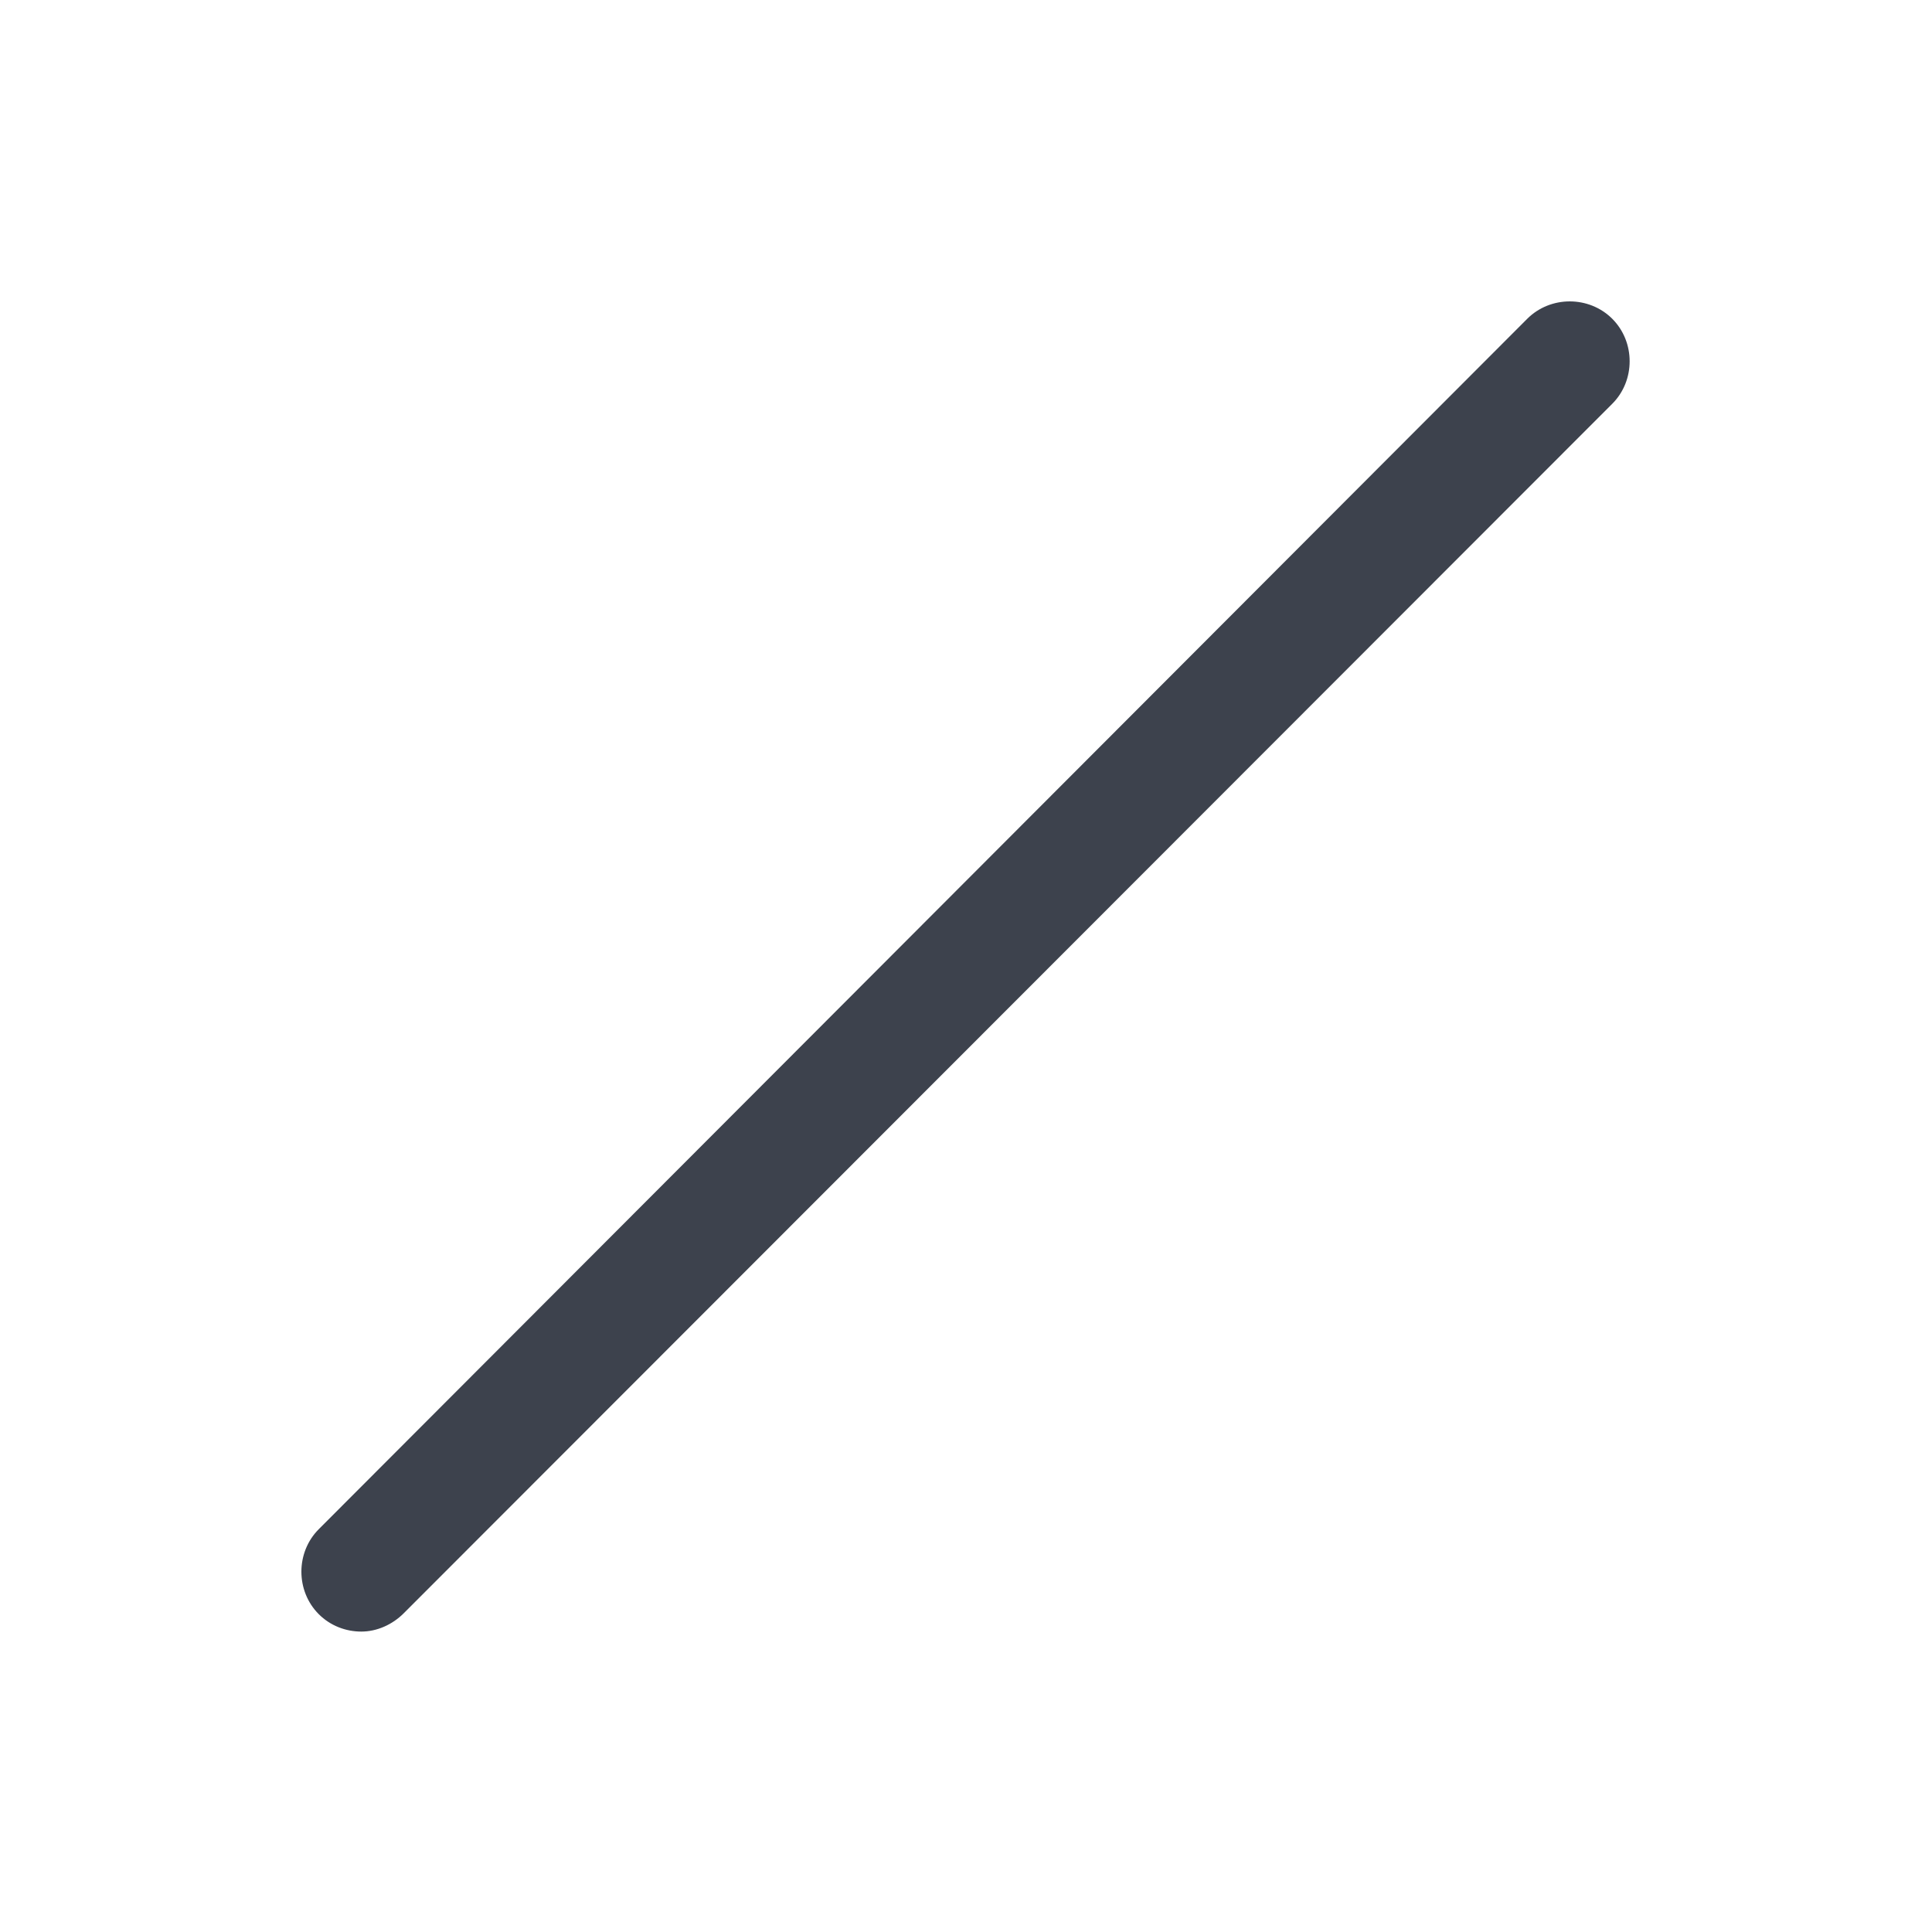
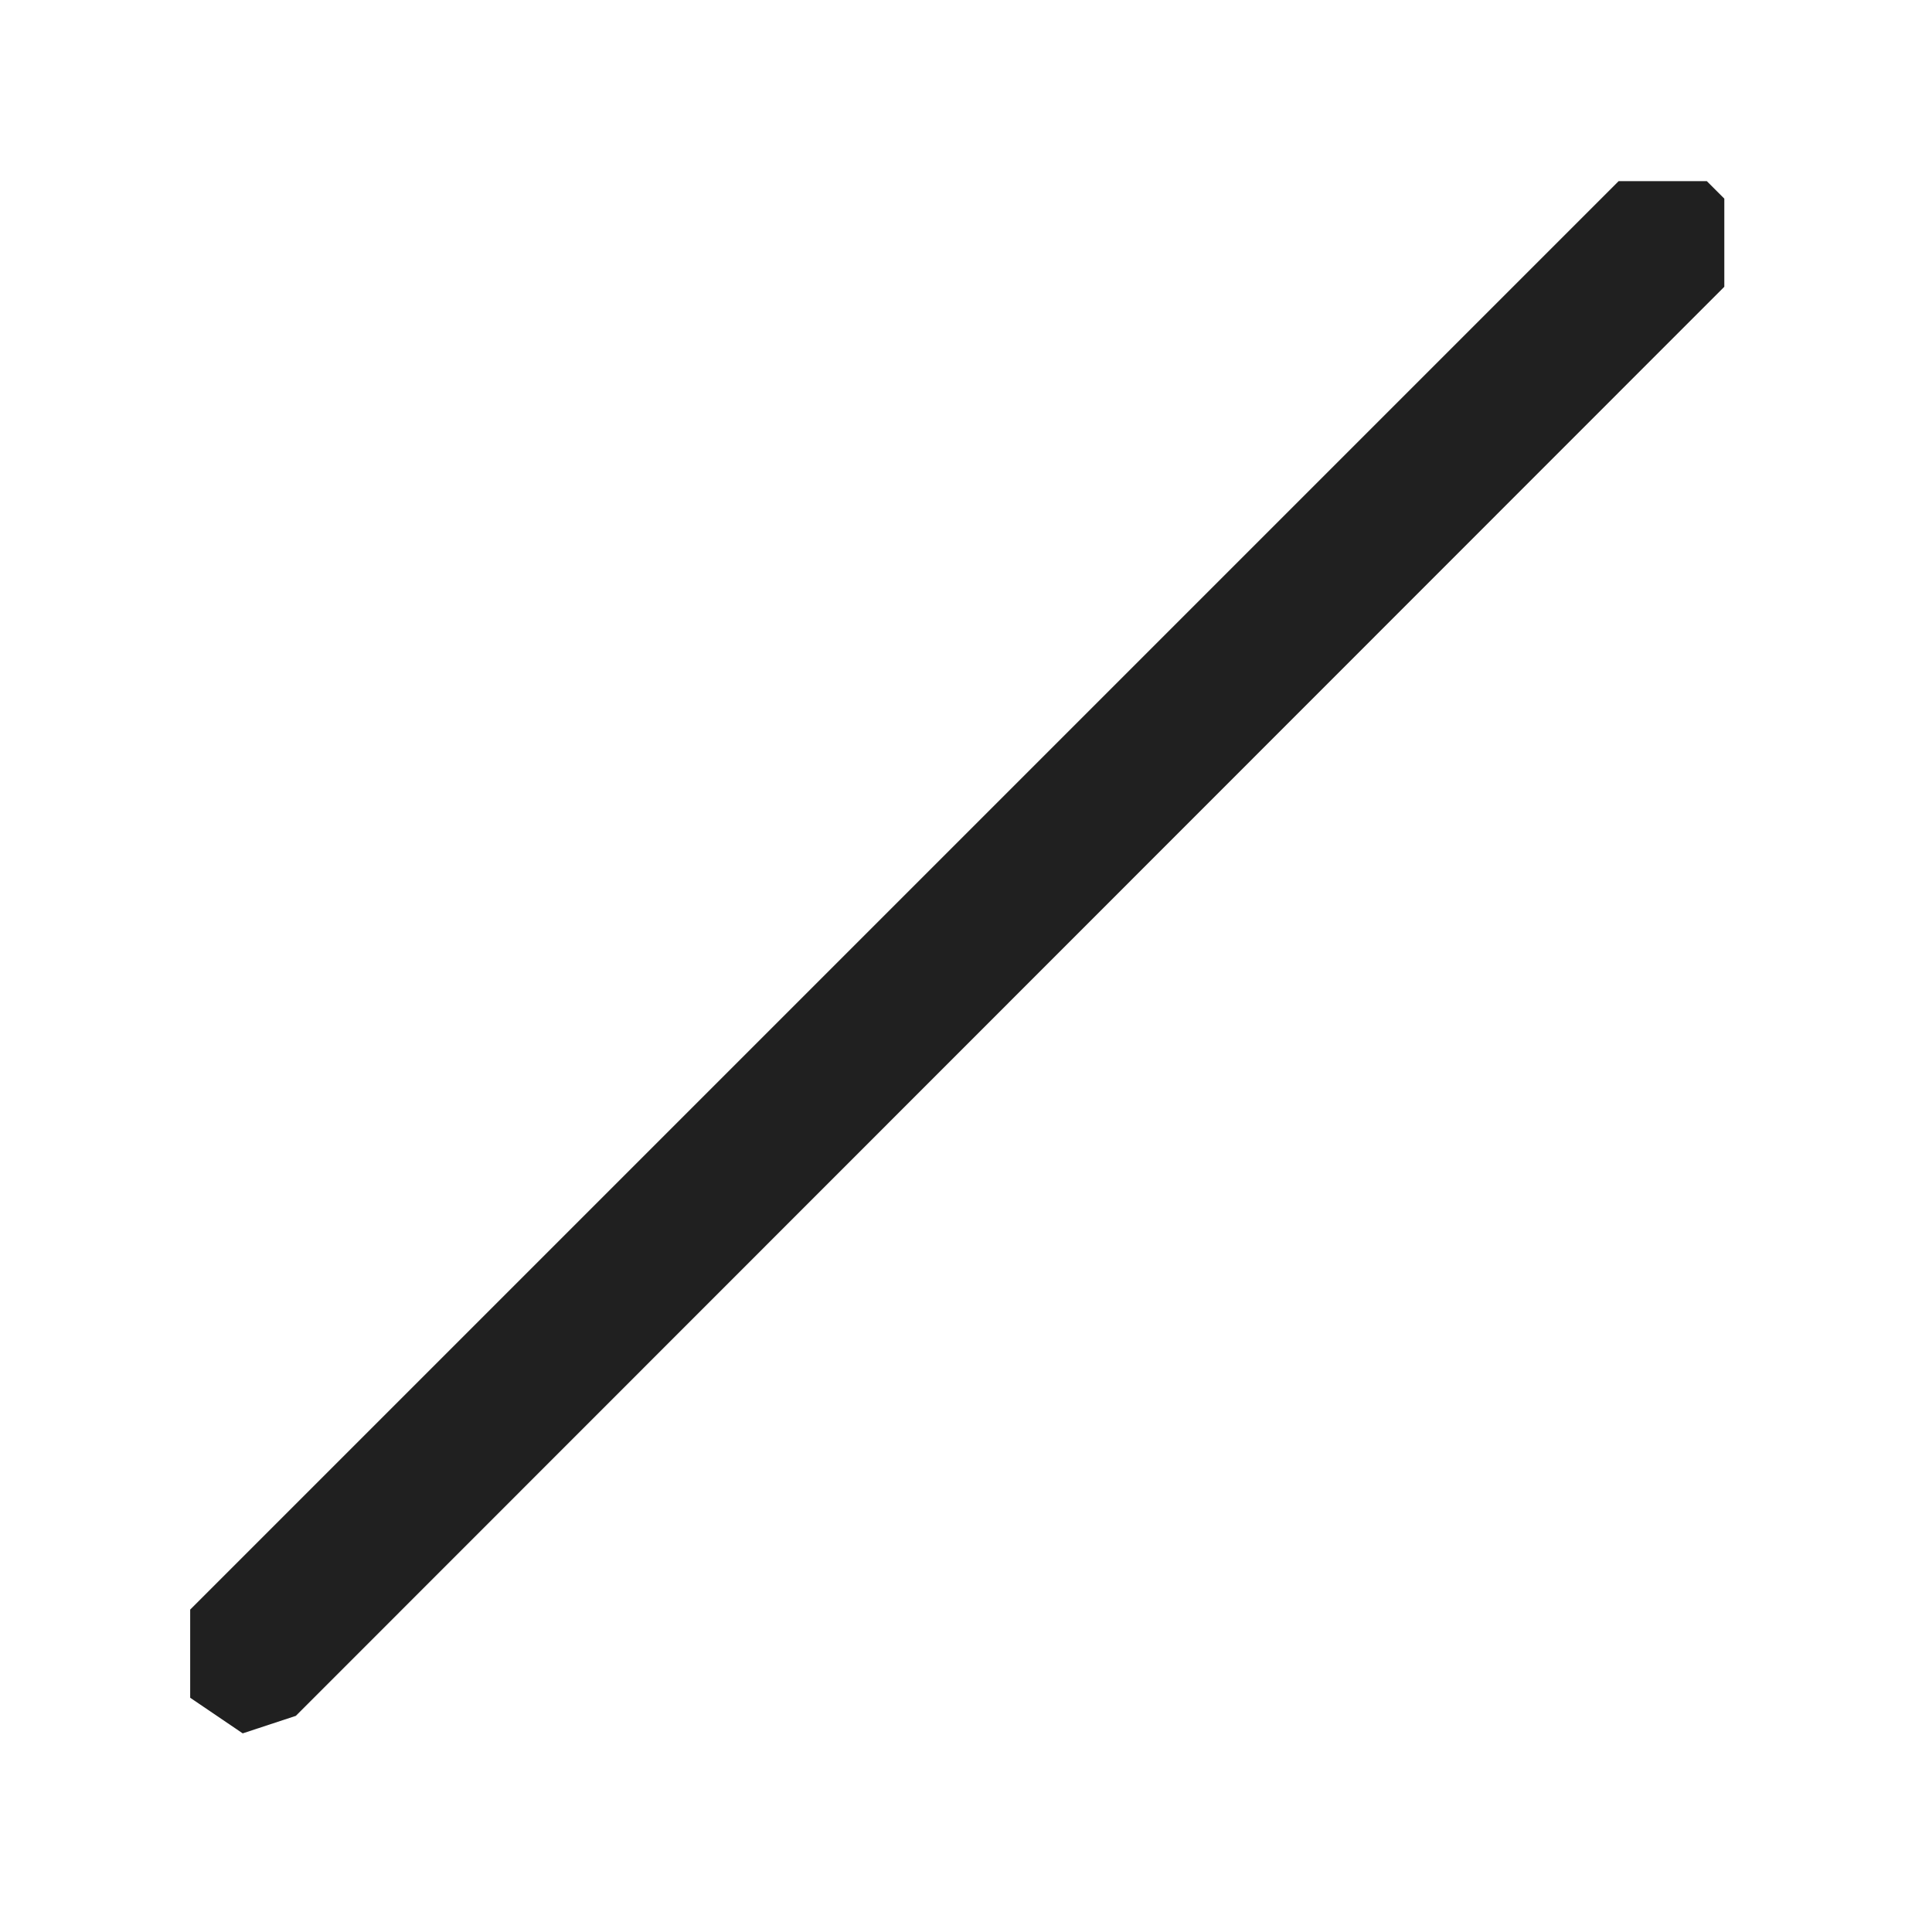
- <svg xmlns="http://www.w3.org/2000/svg" t="1768900969051" class="icon" viewBox="0 0 1024 1024" version="1.1" p-id="10567" width="200" height="200">
-   <path d="M191.488 864.768c-8.192 0-16.384-3.072-22.528-9.216-12.288-12.288-12.288-32.768 0-45.056L809.472 168.96c12.288-12.288 32.768-12.288 45.056 0s12.288 32.768 0 45.056L214.016 855.04c-6.144 6.144-14.336 9.728-22.528 9.728z" fill="#3D424D" p-id="10568" />
+ <svg xmlns="http://www.w3.org/2000/svg" width="32" height="32" viewBox="0 0 32 32">
+   <path d="M 28.27 3.00 L 26.81 3.00 L 3.15 26.66 L 3.15 28.12 L 4.02 28.71 L 4.90 28.42 L 28.56 4.75 L 28.56 3.29 Z" fill="#202020" fill-rule="evenodd" />
</svg>
